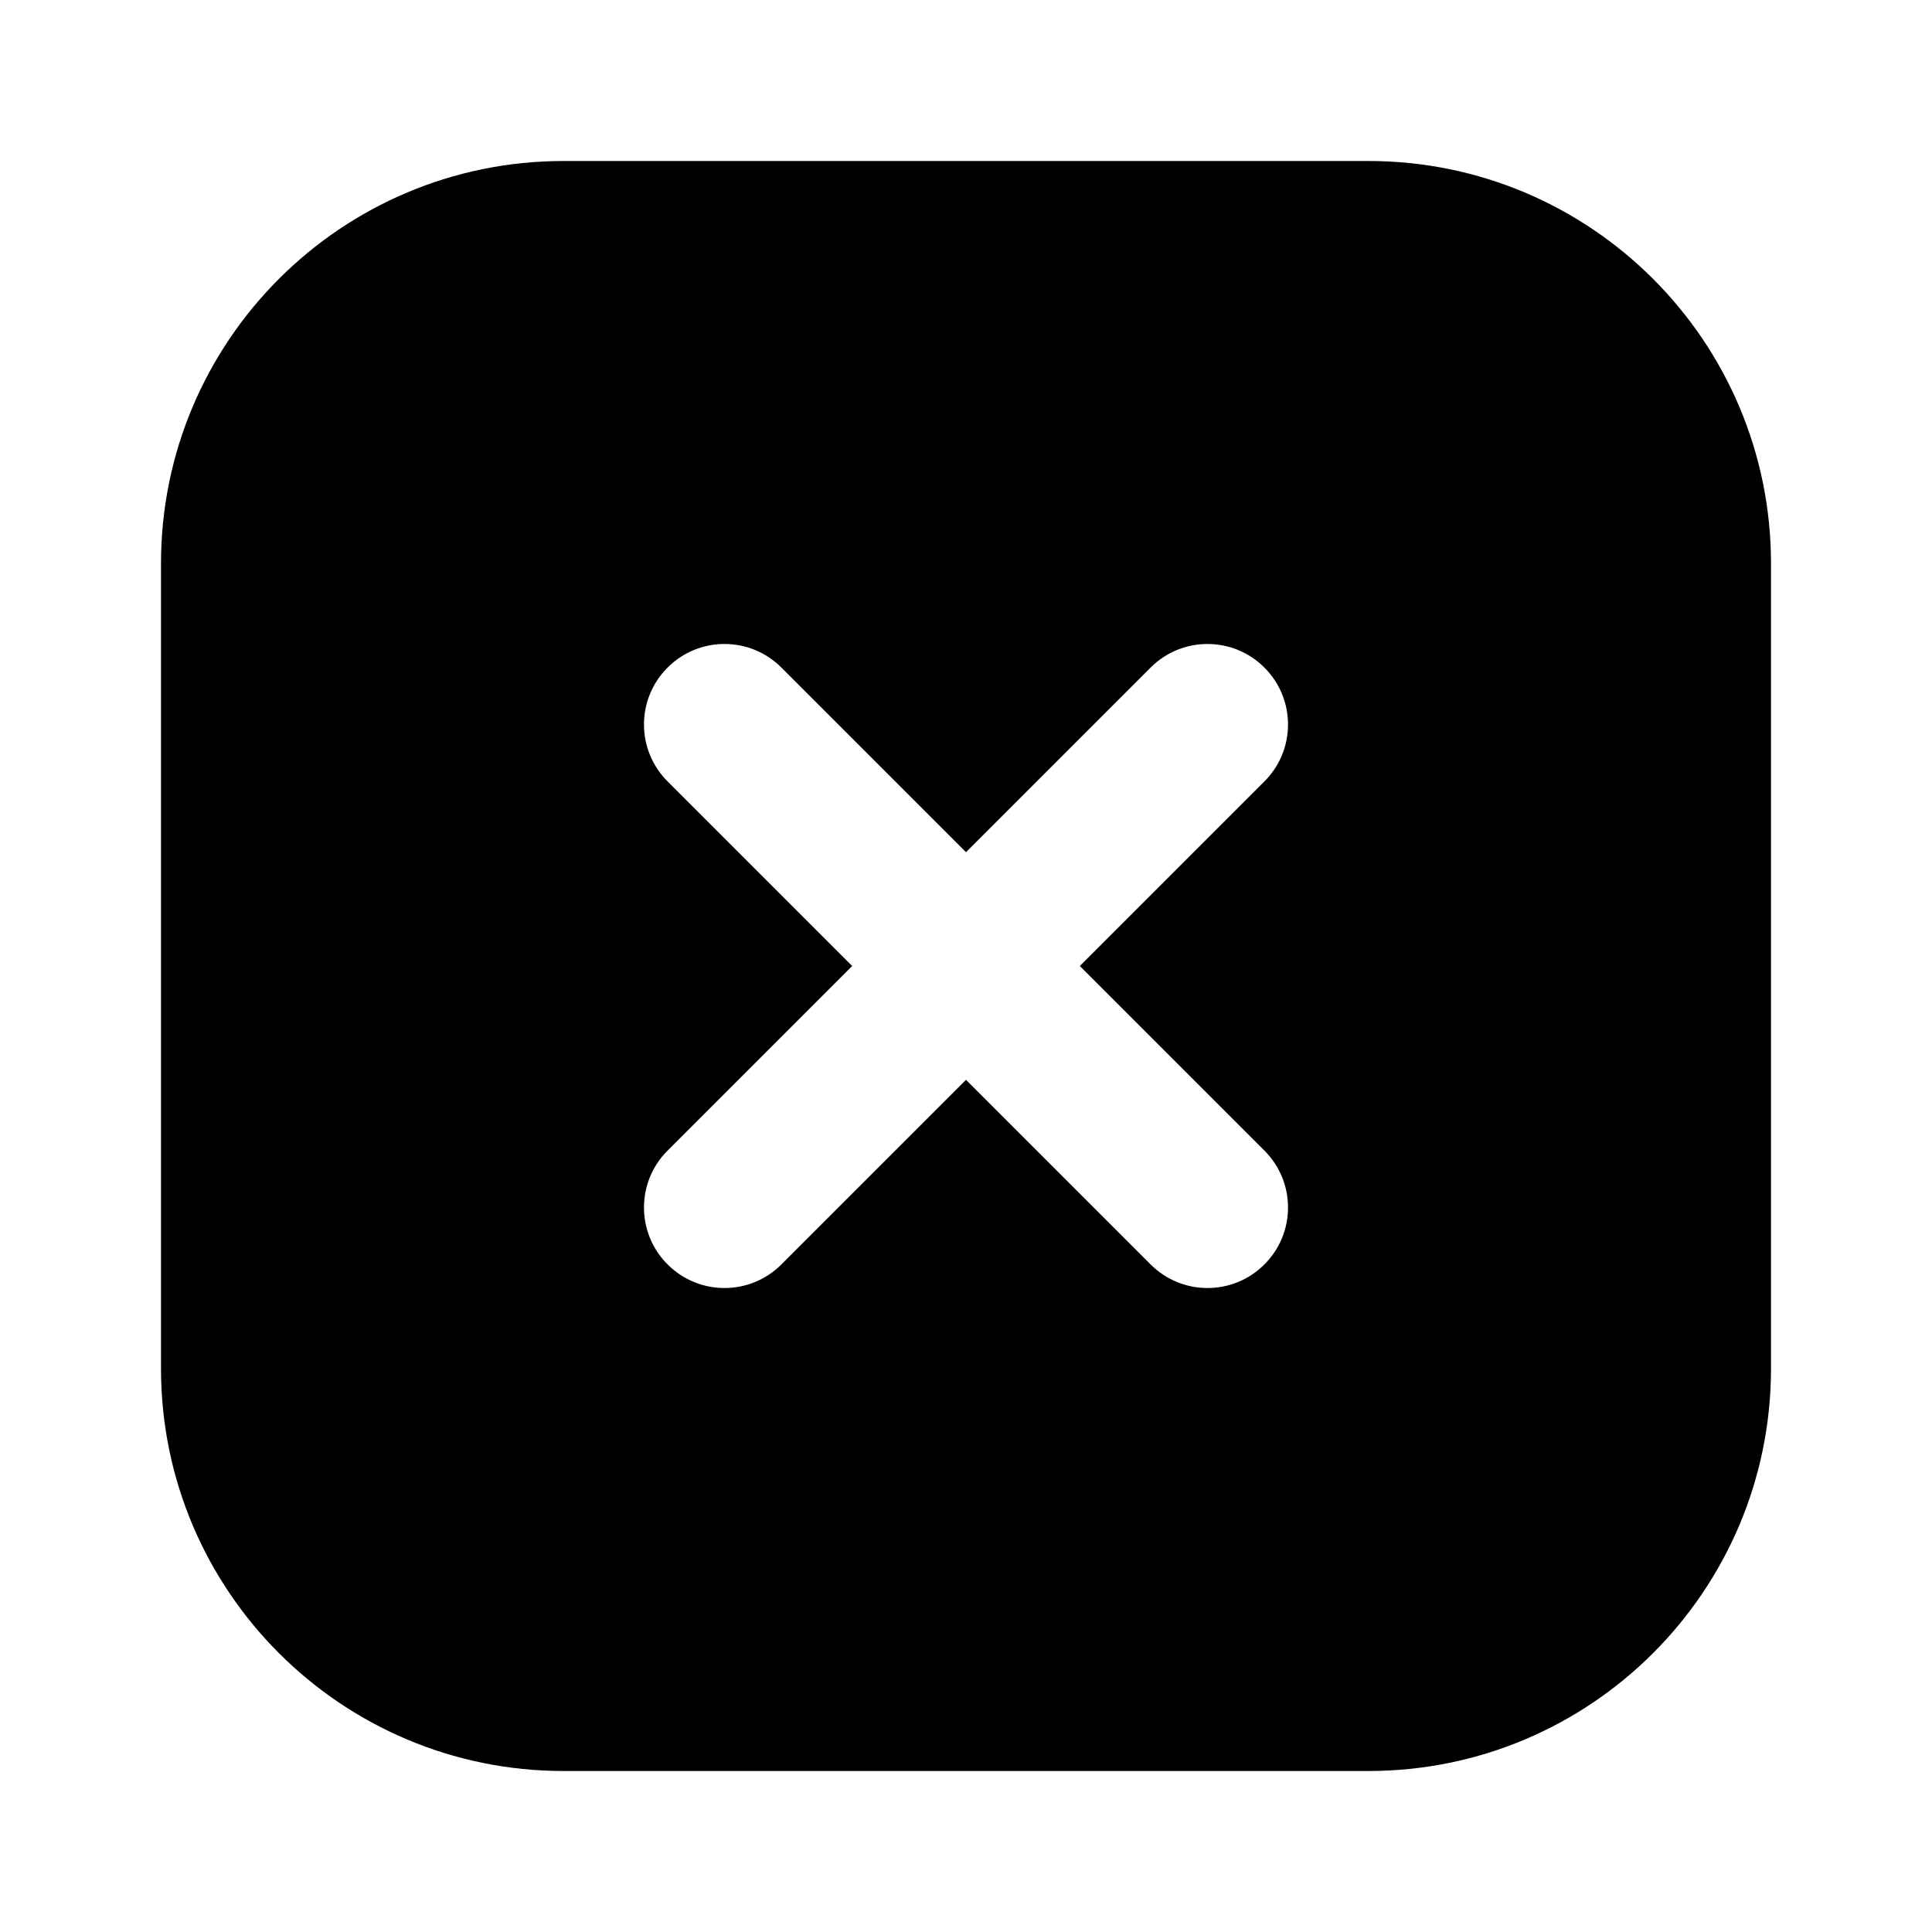
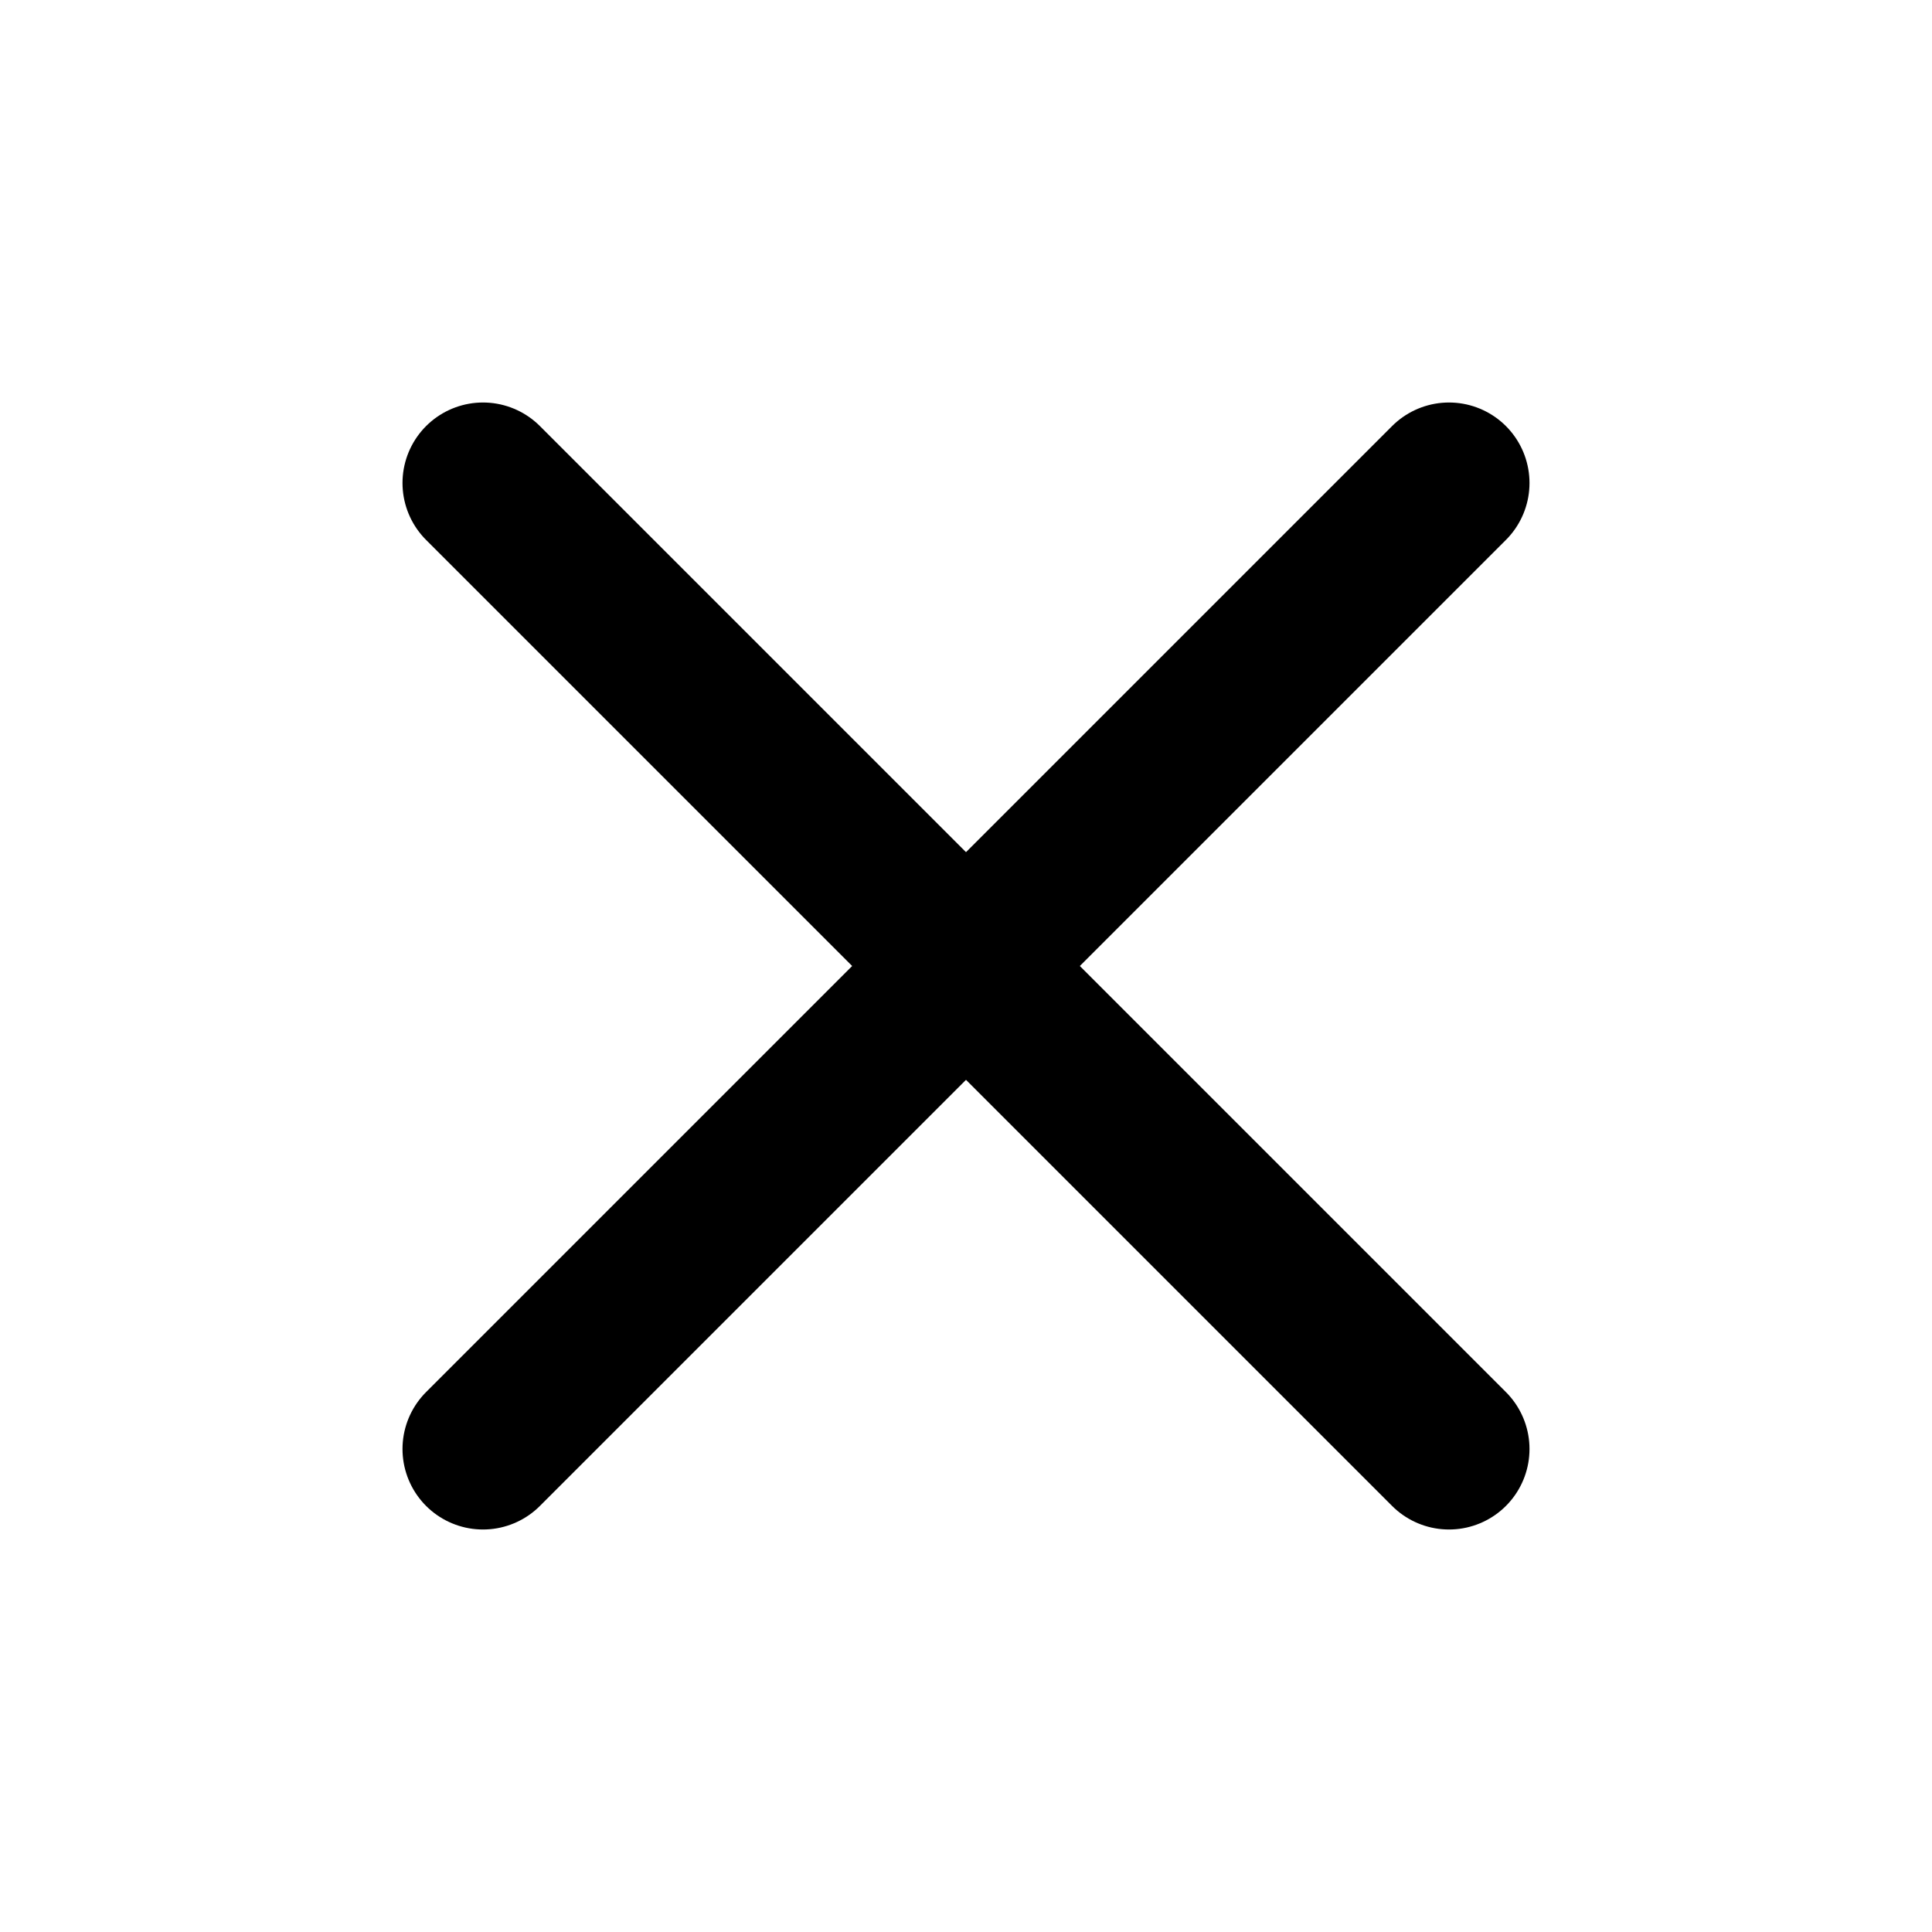
- <svg xmlns="http://www.w3.org/2000/svg" viewBox="0 0 24 24" fill="none">
-   <g id="SVGRepo_bgCarrier" stroke-width="0" />
-   <g id="SVGRepo_tracerCarrier" stroke-linecap="round" stroke-linejoin="round" />
-   <g id="SVGRepo_iconCarrier">
-     <path fill-rule="evenodd" clip-rule="evenodd" d="M7 2C4.239 2 2 4.239 2 7V17C2 19.761 4.239 22 7 22H17C19.761 22 22 19.761 22 17V7C22 4.239 19.761 2 17 2H7ZM8.293 8.293C8.683 7.902 9.317 7.902 9.707 8.293L12 10.586L14.293 8.293C14.683 7.902 15.317 7.902 15.707 8.293C16.098 8.683 16.098 9.317 15.707 9.707L13.414 12L15.707 14.293C16.098 14.683 16.098 15.317 15.707 15.707C15.317 16.098 14.683 16.098 14.293 15.707L12 13.414L9.707 15.707C9.317 16.098 8.683 16.098 8.293 15.707C7.902 15.317 7.902 14.683 8.293 14.293L10.586 12L8.293 9.707C7.902 9.317 7.902 8.683 8.293 8.293Z" fill="currentColor" />
-   </g>
+ <svg xmlns="http://www.w3.org/2000/svg" viewBox="0 0 24 24" fill="none" stroke="currentColor" stroke-width="2" stroke-linecap="round" stroke-linejoin="round" class="lucide lucide-x-icon lucide-x">
+   <path d="M18 6 6 18" />
+   <path d="m6 6 12 12" />
</svg>
